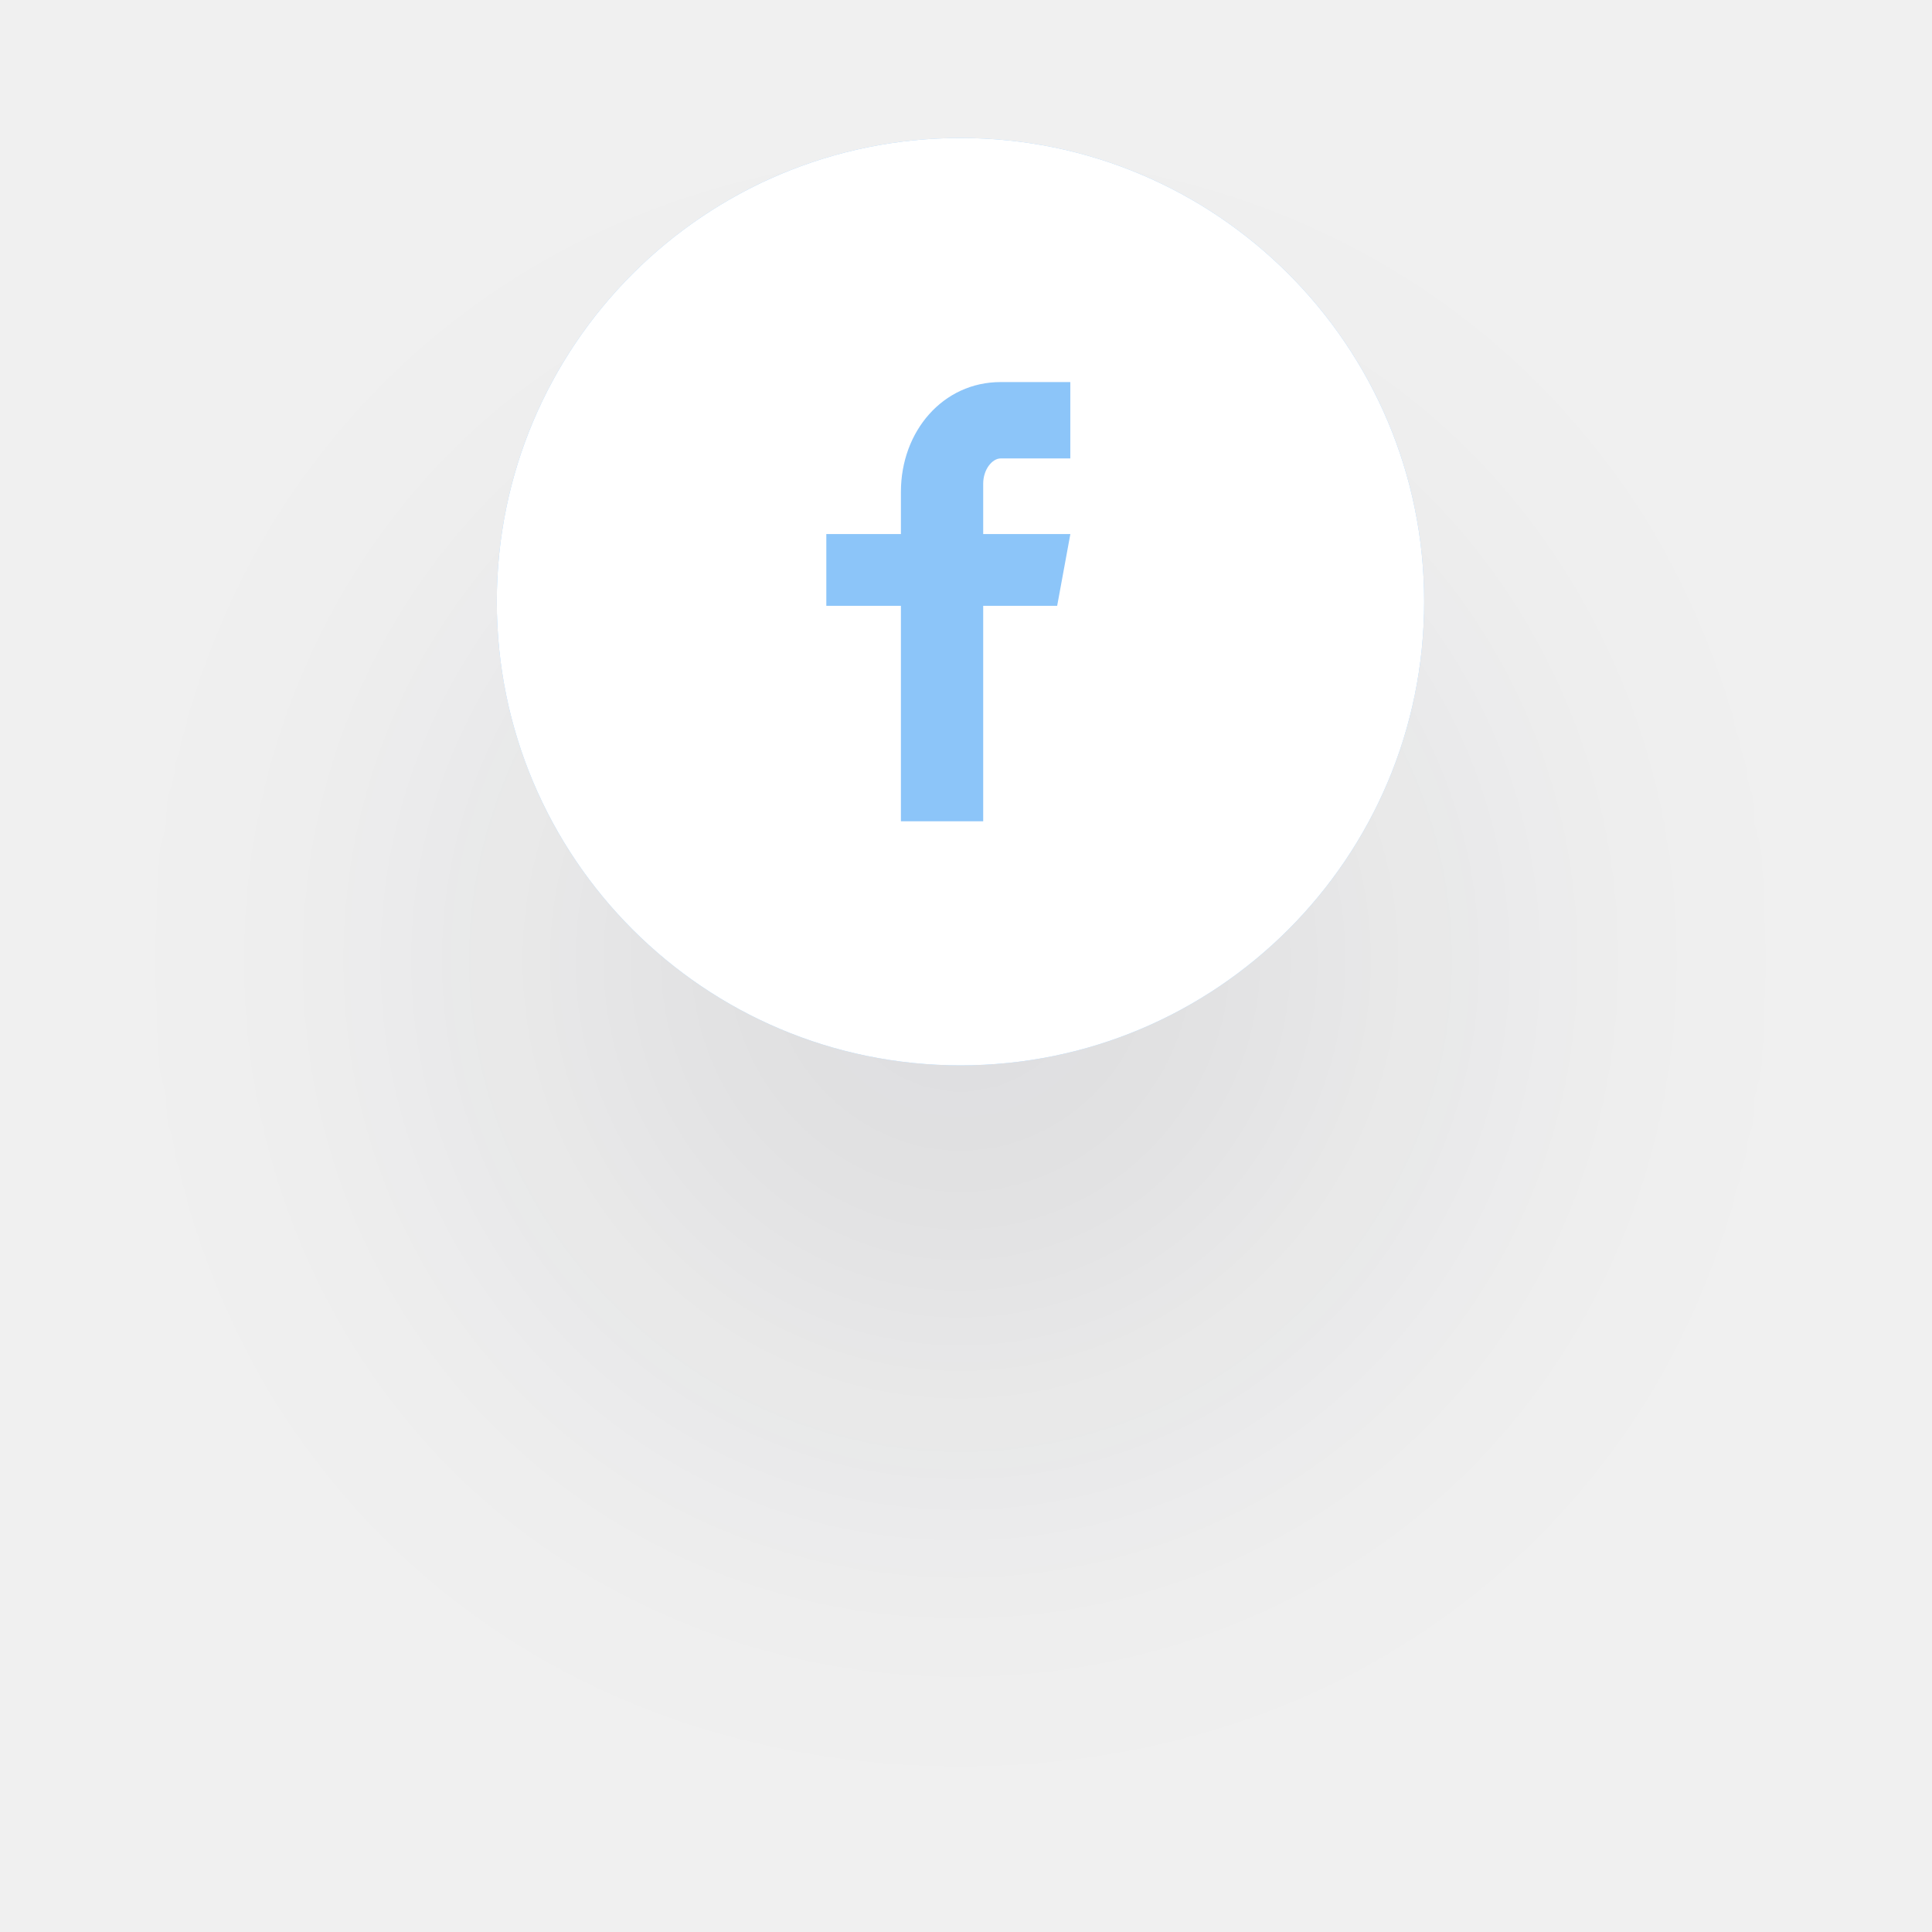
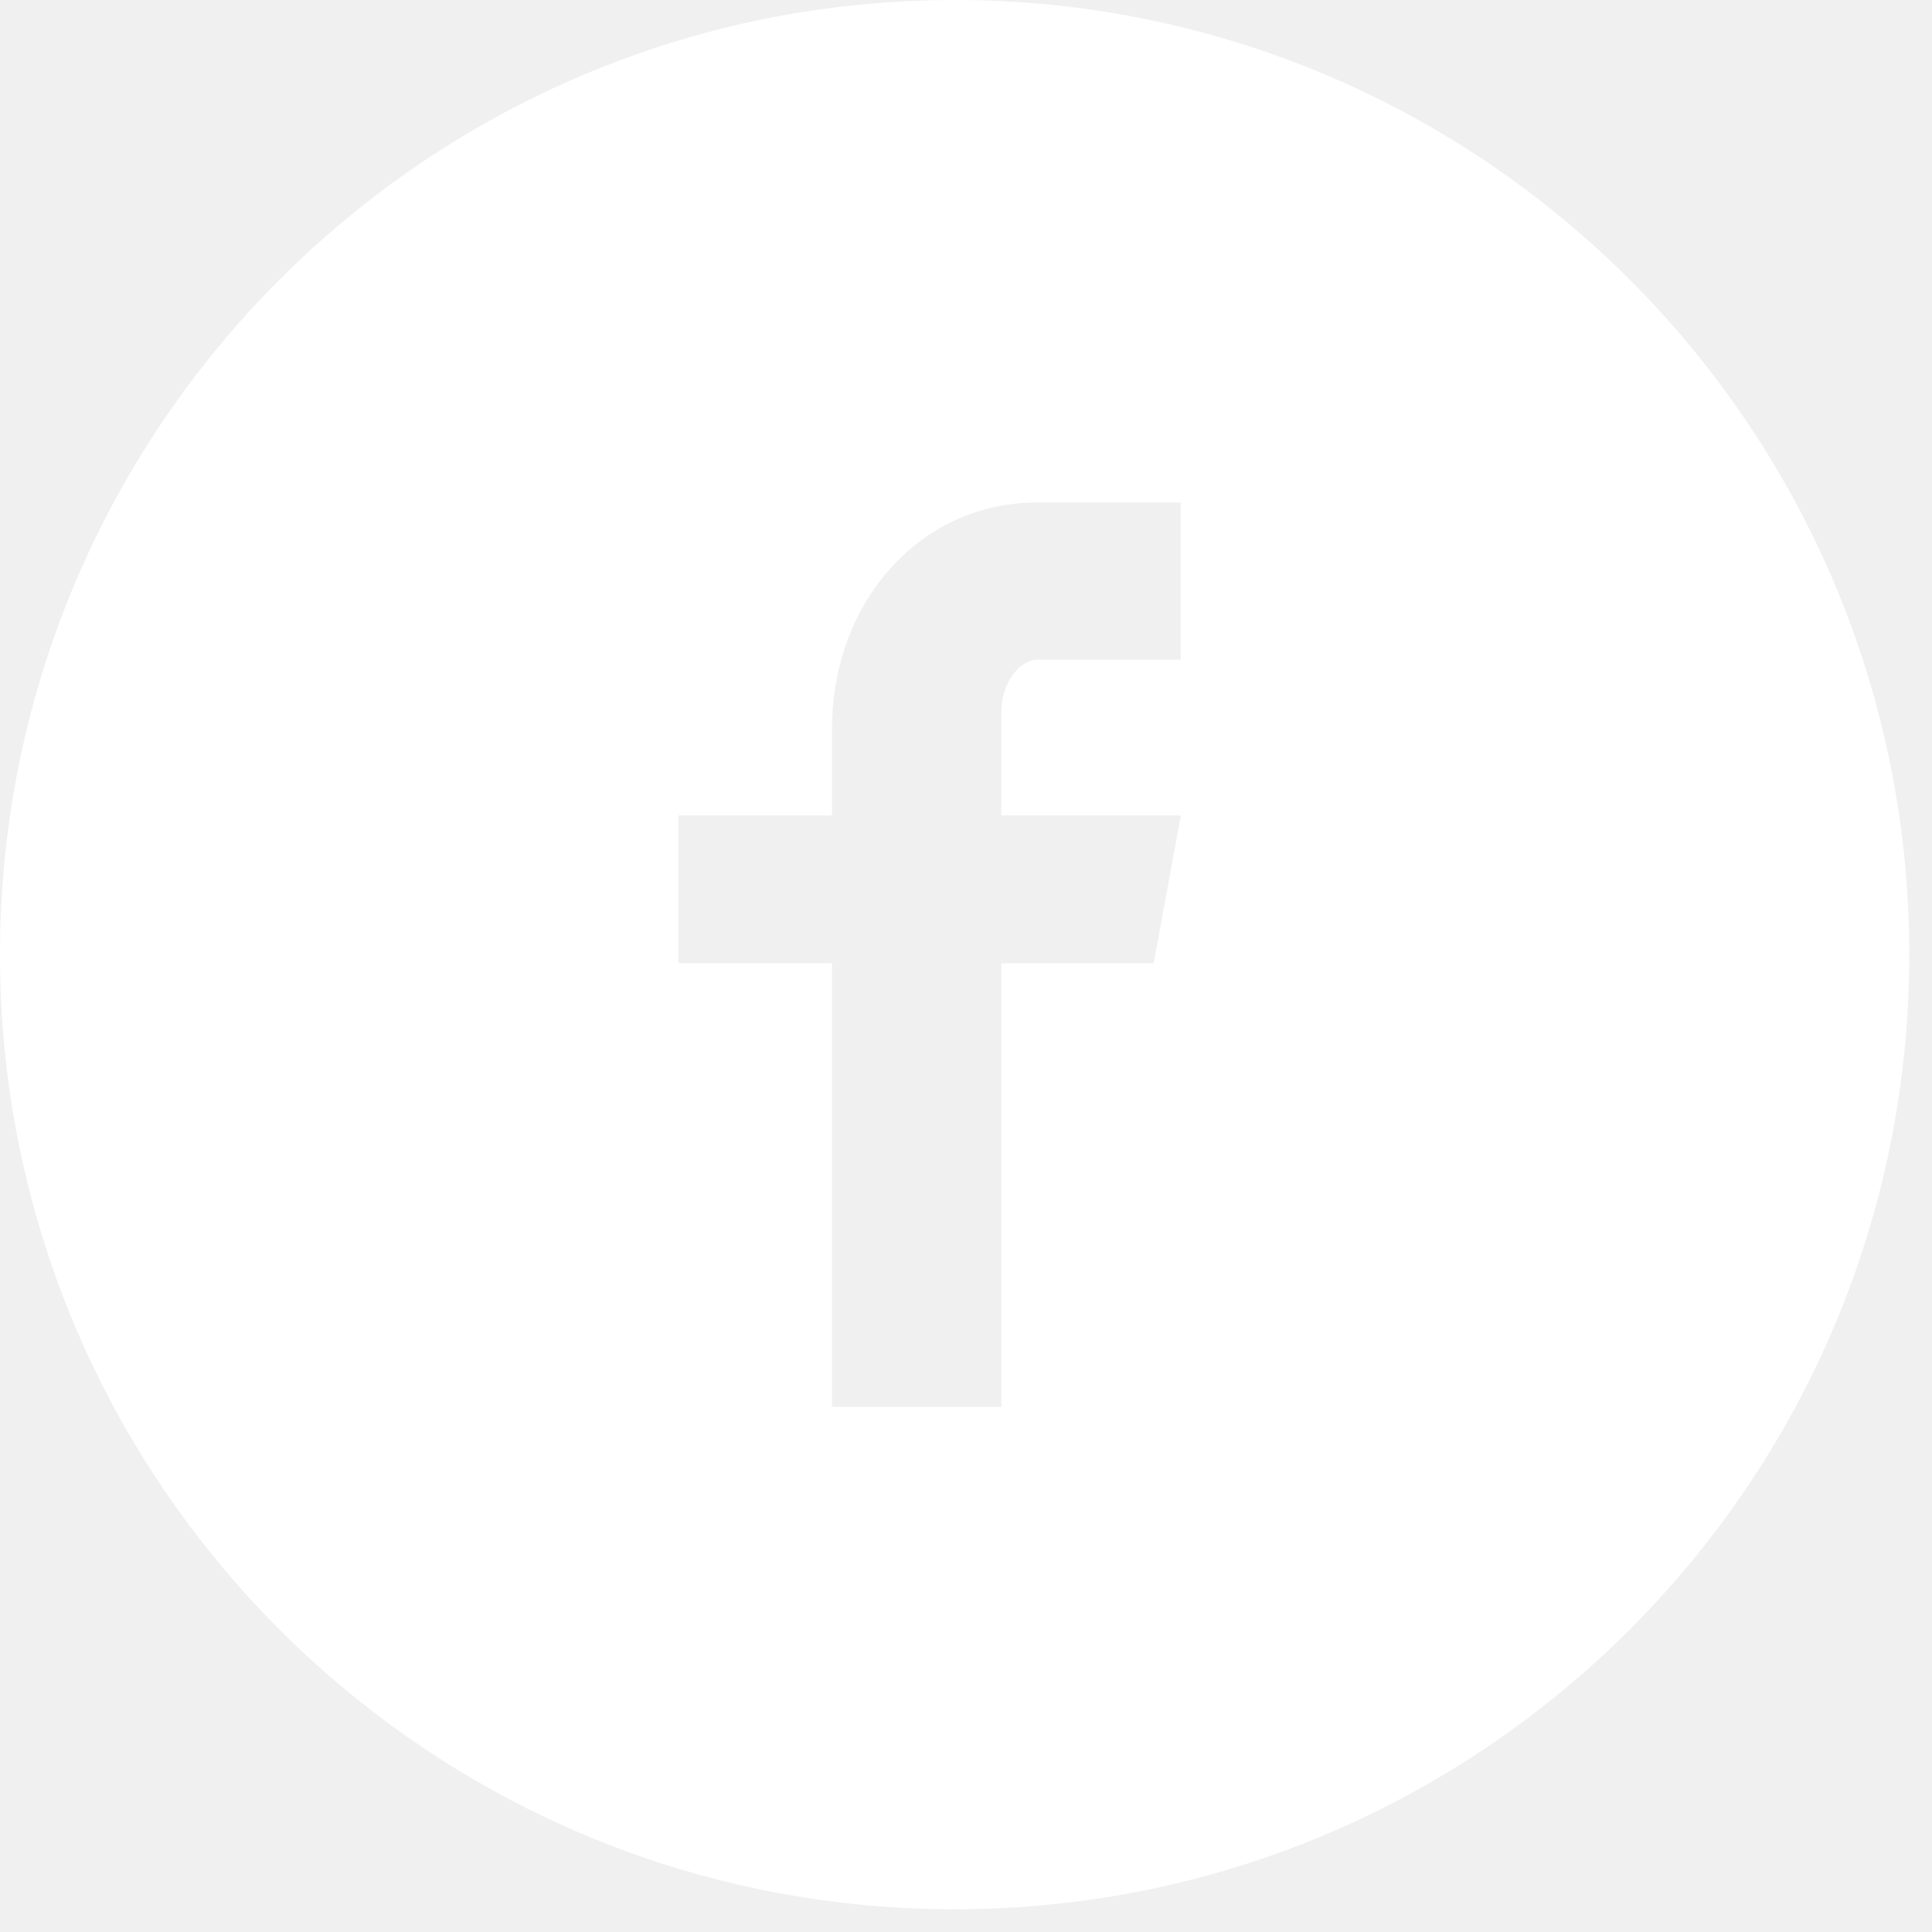
- <svg xmlns="http://www.w3.org/2000/svg" width="70" height="70" viewBox="0 0 70 70" fill="none">
-   <g filter="url(#filter0_d_7_569)">
-     <circle cx="34.8" cy="21.8" r="16.8" fill="#8CC5F9" />
-   </g>
-   <path d="M34.8 5C25.521 5 18 12.521 18 21.8C18 31.078 25.521 38.6 34.8 38.6C44.078 38.6 51.6 31.078 51.6 21.8C51.6 12.521 44.078 5 34.8 5ZM38.779 16.61H36.254C35.955 16.61 35.623 17.003 35.623 17.526V19.35H38.781L38.303 21.951H35.623V29.757H32.642V21.951H29.939V19.35H32.642V17.82C32.642 15.626 34.165 13.843 36.254 13.843H38.779V16.61Z" fill="white" />
-   <defs>
-     <filter id="filter0_d_7_569" x="0" y="0" width="69.6" height="69.6" filterUnits="userSpaceOnUse" color-interpolation-filters="sRGB">
-       <feFlood flood-opacity="0" result="BackgroundImageFix" />
-       <feColorMatrix in="SourceAlpha" type="matrix" values="0 0 0 0 0 0 0 0 0 0 0 0 0 0 0 0 0 0 127 0" result="hardAlpha" />
-       <feOffset dy="13" />
-       <feGaussianBlur stdDeviation="9" />
-       <feColorMatrix type="matrix" values="0 0 0 0 0.066 0 0 0 0 0.073 0 0 0 0 0.138 0 0 0 0.08 0" />
-       <feBlend mode="normal" in2="BackgroundImageFix" result="effect1_dropShadow_7_569" />
-       <feBlend mode="normal" in="SourceGraphic" in2="effect1_dropShadow_7_569" result="shape" />
-     </filter>
-   </defs>
+ <svg xmlns="http://www.w3.org/2000/svg" width="34" height="34" viewBox="0 0 34 34" fill="none">
+   <path d="M16.8 0C7.521 0 0 7.521 0 16.8C0 26.078 7.521 33.6 16.8 33.6C26.078 33.6 33.6 26.078 33.6 16.8C33.6 7.521 26.078 0 16.8 0ZM20.779 11.61H18.254C17.955 11.61 17.622 12.003 17.622 12.527V14.35H20.781L20.303 16.951H17.622V24.757H14.642V16.951H11.938V14.35H14.642V12.82C14.642 10.626 16.165 8.843 18.254 8.843H20.779V11.61Z" fill="white" />
</svg>
